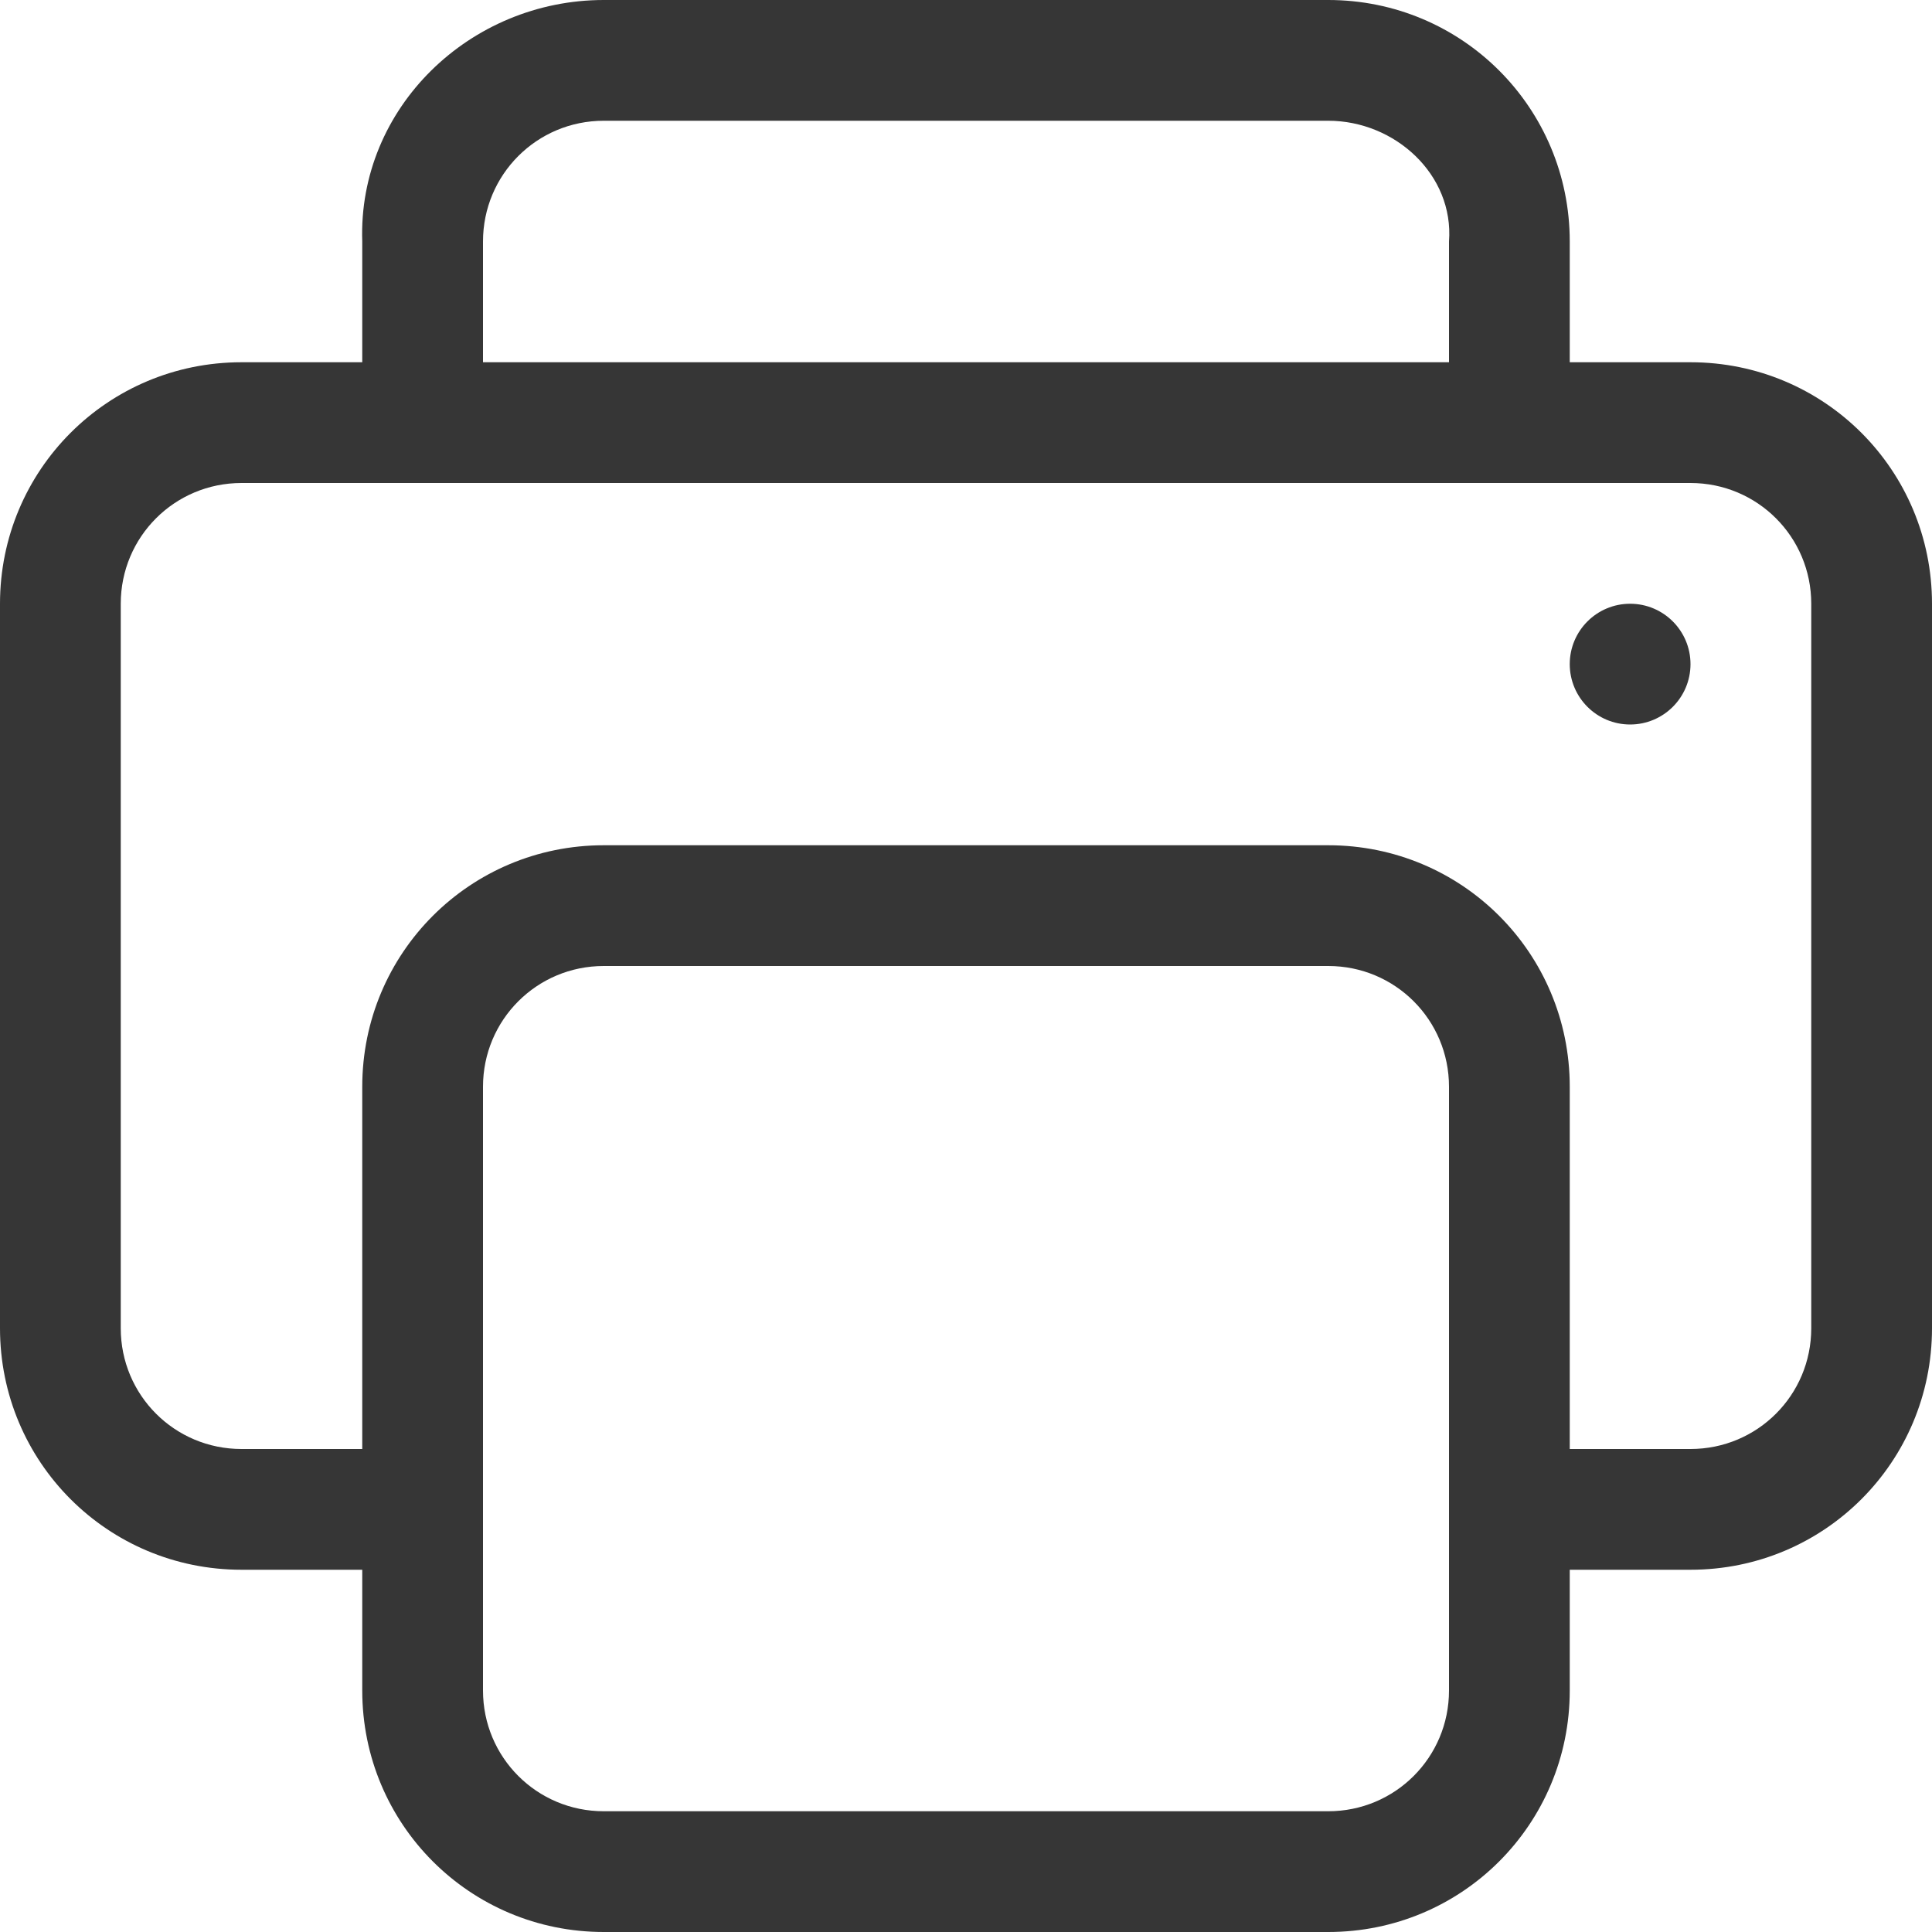
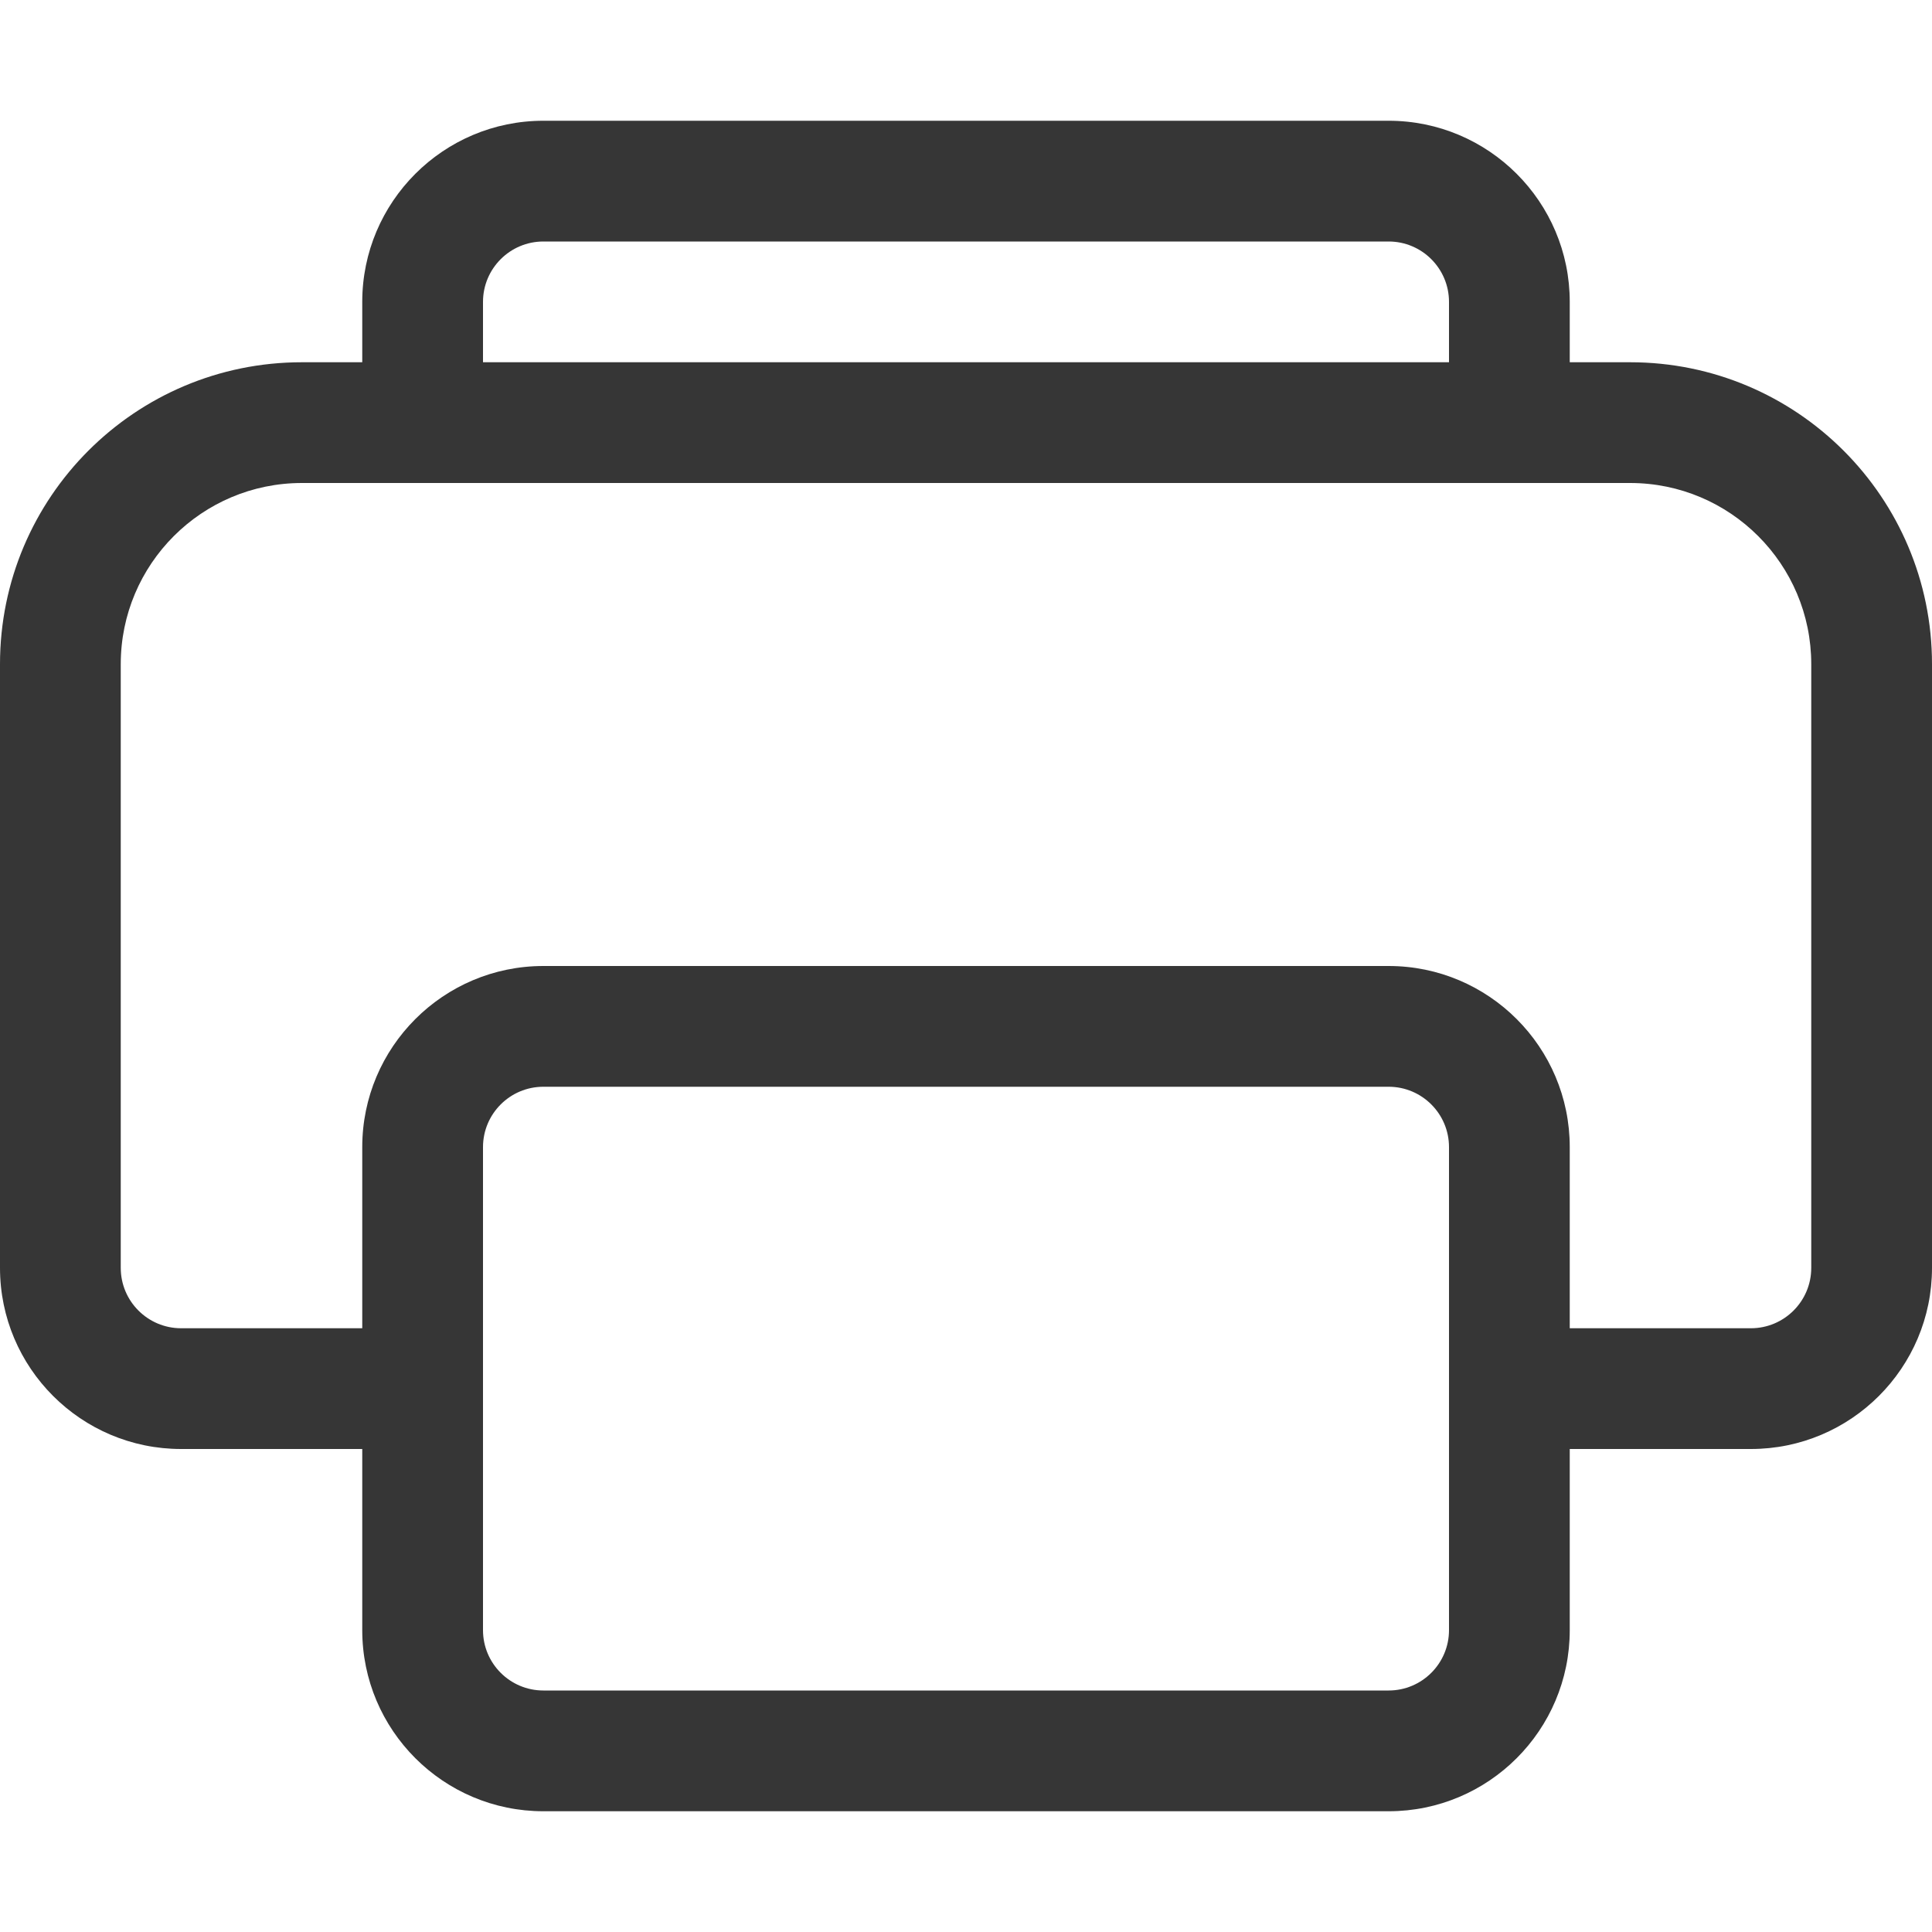
<svg xmlns="http://www.w3.org/2000/svg" version="1.1" viewBox="0 0 16 16">
  <defs>
    <style id="current-color-scheme" type="text/css">.ColorScheme-Text {
        color:#363636;
      }</style>
  </defs>
-   <g class="ColorScheme-Text" fill="currentColor">
-     <path class="ColorScheme-Text" d="m2 3c-1.108 0-2 0.892-2 2v6c0 1.108 0.892 2 2 2h2v-1h-2c-0.554 0-1-0.446-1-1v-6c0-0.554 0.446-1 1-1h12c0.554 0 1 0.446 1 1v6c0 0.554-0.446 1-1 1h-2v1h2c1.108 0 2-0.892 2-2v-6c0-1.108-0.892-2-2-2z" />
-     <path class="ColorScheme-Text" d="m5 0c-1.108 0-2.037 0.893-2 2v2h1v-2c0-0.554 0.446-1 1-1h6c0.554 0 1.042 0.448 1 1v2h1v-2c0-1.108-0.892-2-2-2z" />
-     <path class="ColorScheme-Text" d="m5 7c-1.108 0-2 0.892-2 2v5c0 1.108 0.892 2 2 2h6c1.108 0 2-0.892 2-2v-5c0-1.108-0.892-2-2-2zm0 1h6c0.554 0 1 0.446 1 1v5c0 0.554-0.446 1-1 1h-6c-0.554 0-1-0.446-1-1v-5c0-0.554 0.446-1 1-1z" />
-     <circle class="ColorScheme-Text" cx="13.5" cy="5.5" r=".5" />
-   </g>
+   <path class="ColorScheme-Text" d="m3 2.5c0-0.828 0.672-1.5 1.5-1.5h7c0.828 0 1.5 0.672 1.5 1.5v0.5h0.5c1.381 0 2.5 1.119 2.5 2.5v5c0 0.828-0.672 1.5-1.5 1.5h-1.5v1.5c0 0.828-0.672 1.5-1.5 1.5h-7c-0.828 0-1.5-0.672-1.5-1.5v-1.5h-1.5c-0.828 0-1.5-0.672-1.5-1.5v-5c0-1.381 1.119-2.5 2.5-2.5h0.5zm1 0.5h8v-0.5c0-0.276-0.224-0.5-0.5-0.5h-7c-0.276 0-0.5 0.224-0.5 0.5zm-1 8v-1.5c0-0.828 0.672-1.5 1.5-1.5h7c0.828 0 1.5 0.672 1.5 1.5v1.5h1.5c0.276 0 0.5-0.224 0.5-0.5v-5c0-0.828-0.672-1.5-1.5-1.5h-11c-0.828 0-1.5 0.672-1.5 1.5v5c0 0.276 0.224 0.5 0.5 0.5zm1.5-2c-0.276 0-0.5 0.224-0.5 0.5v4c0 0.276 0.224 0.5 0.5 0.5h7c0.276 0 0.5-0.224 0.5-0.5v-4c0-0.276-0.224-0.5-0.5-0.5z" fill="currentColor" />
</svg>
